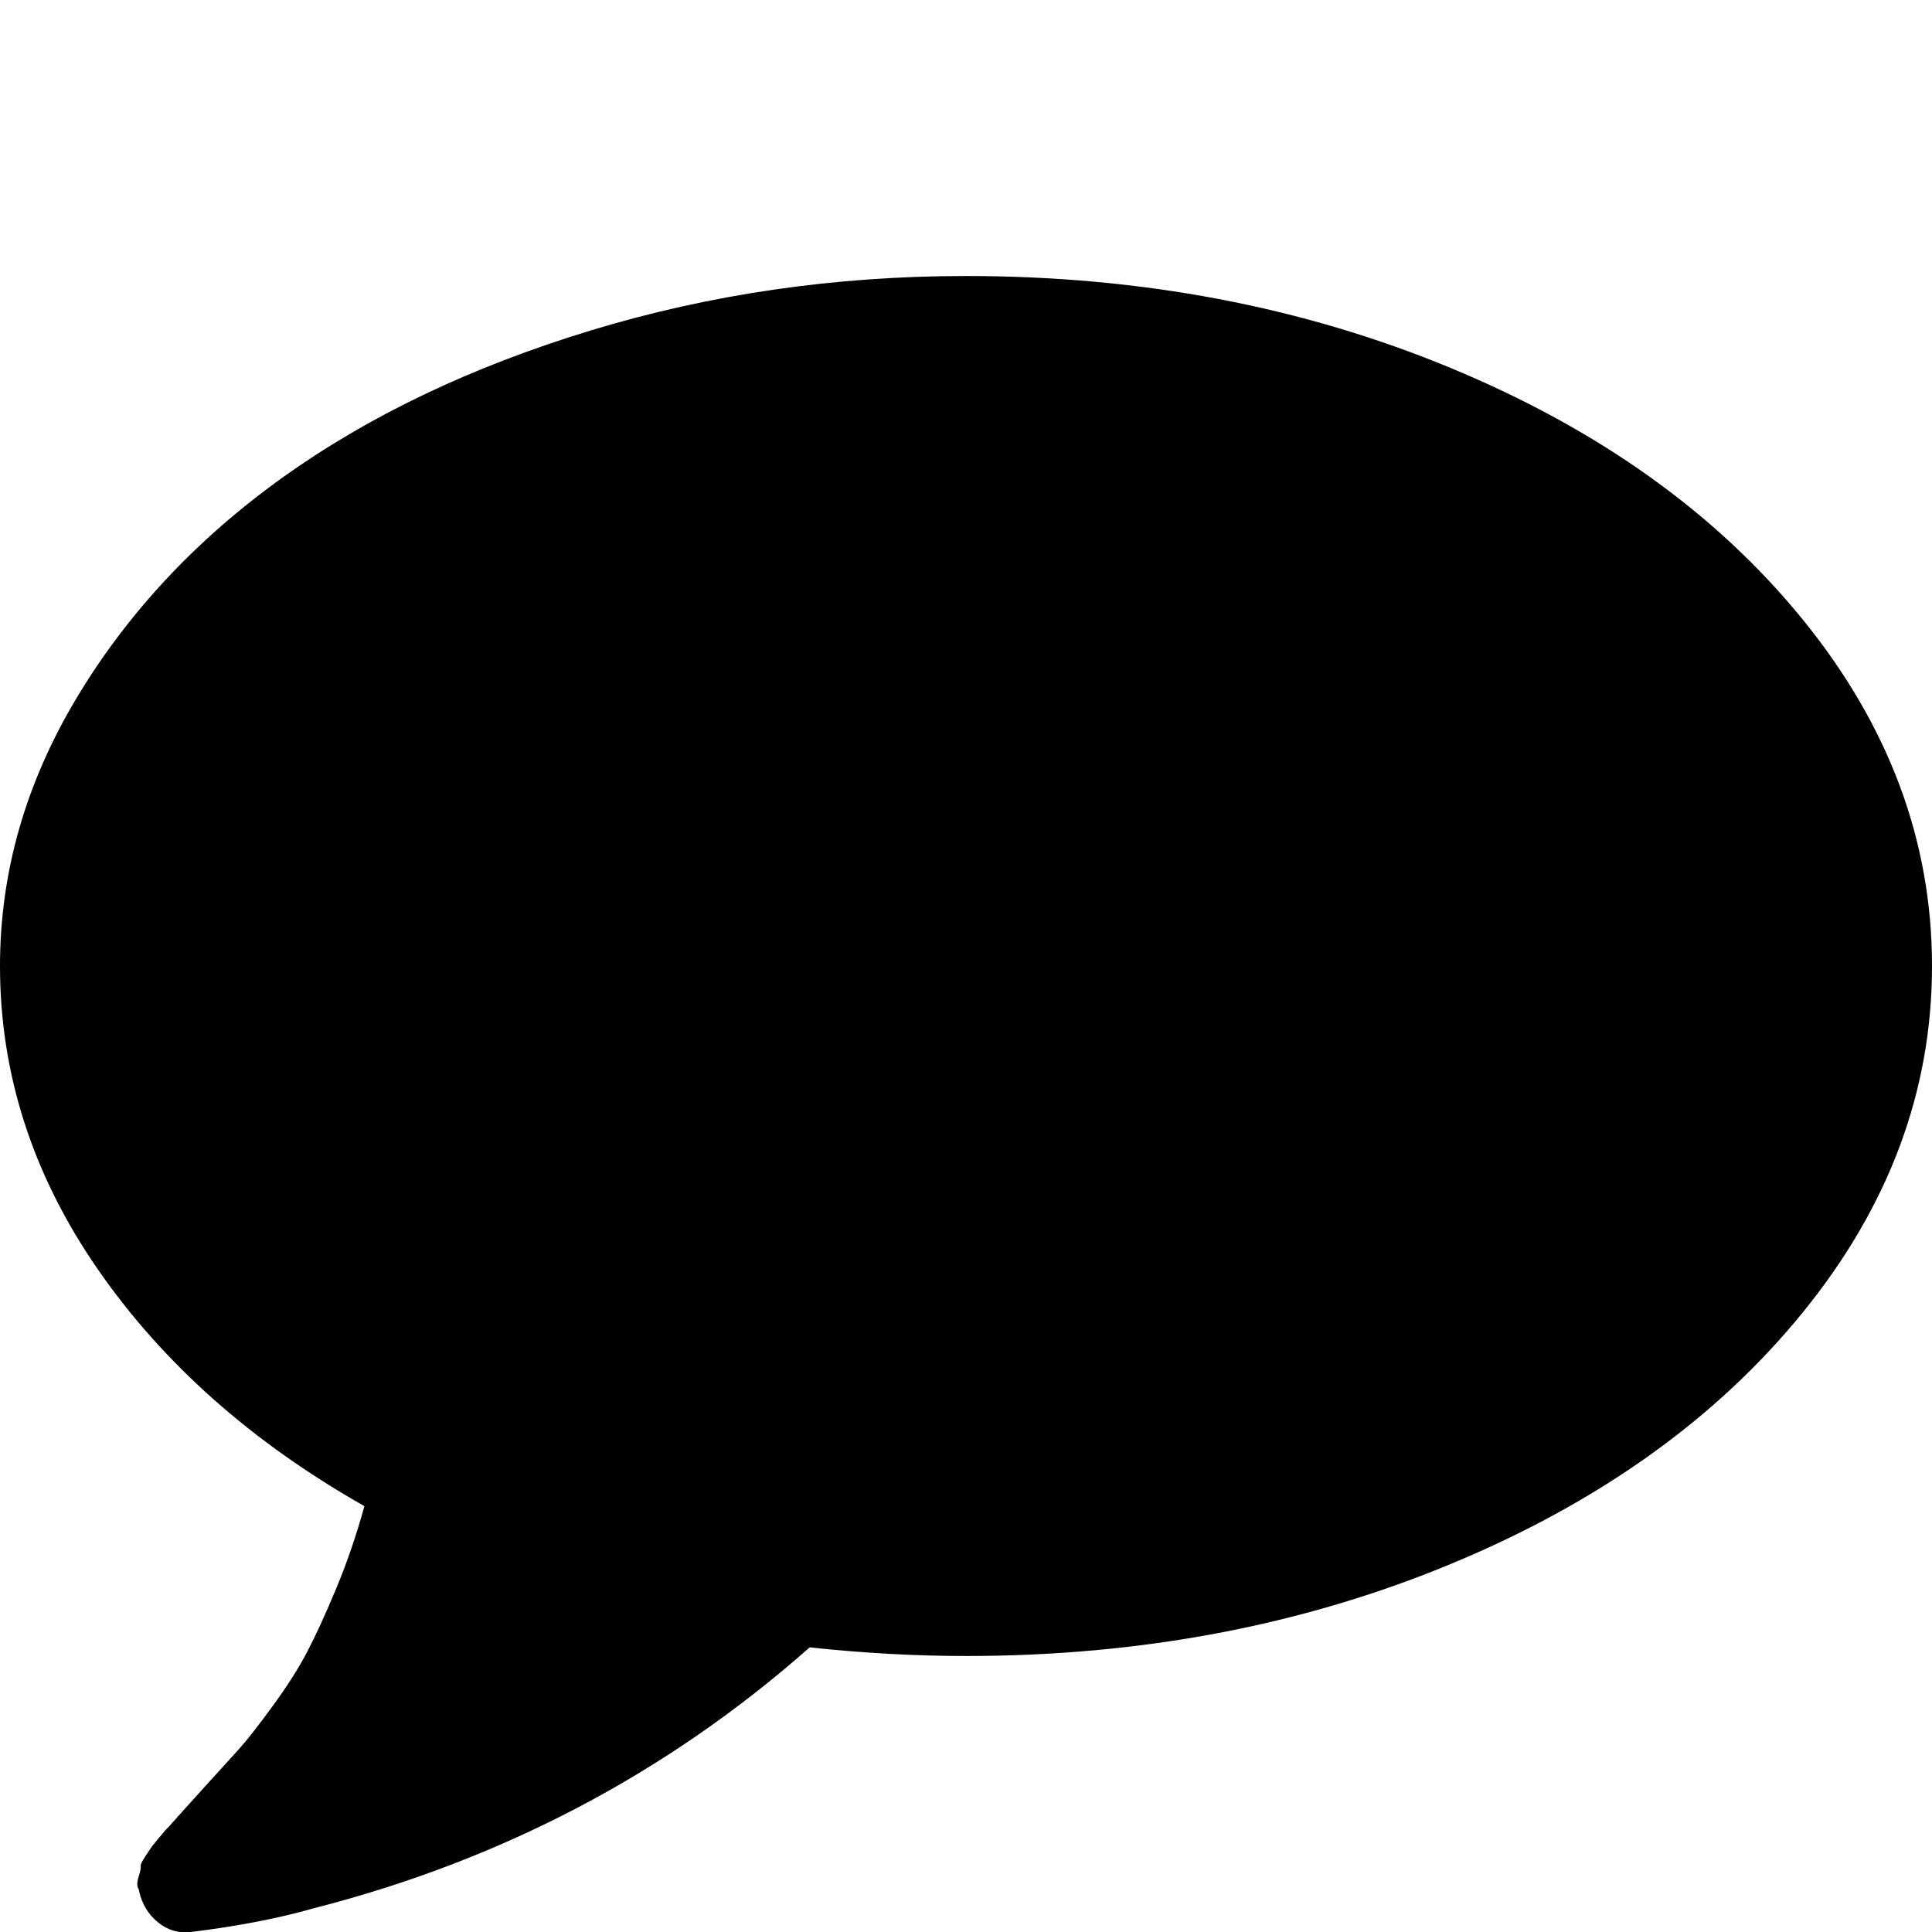
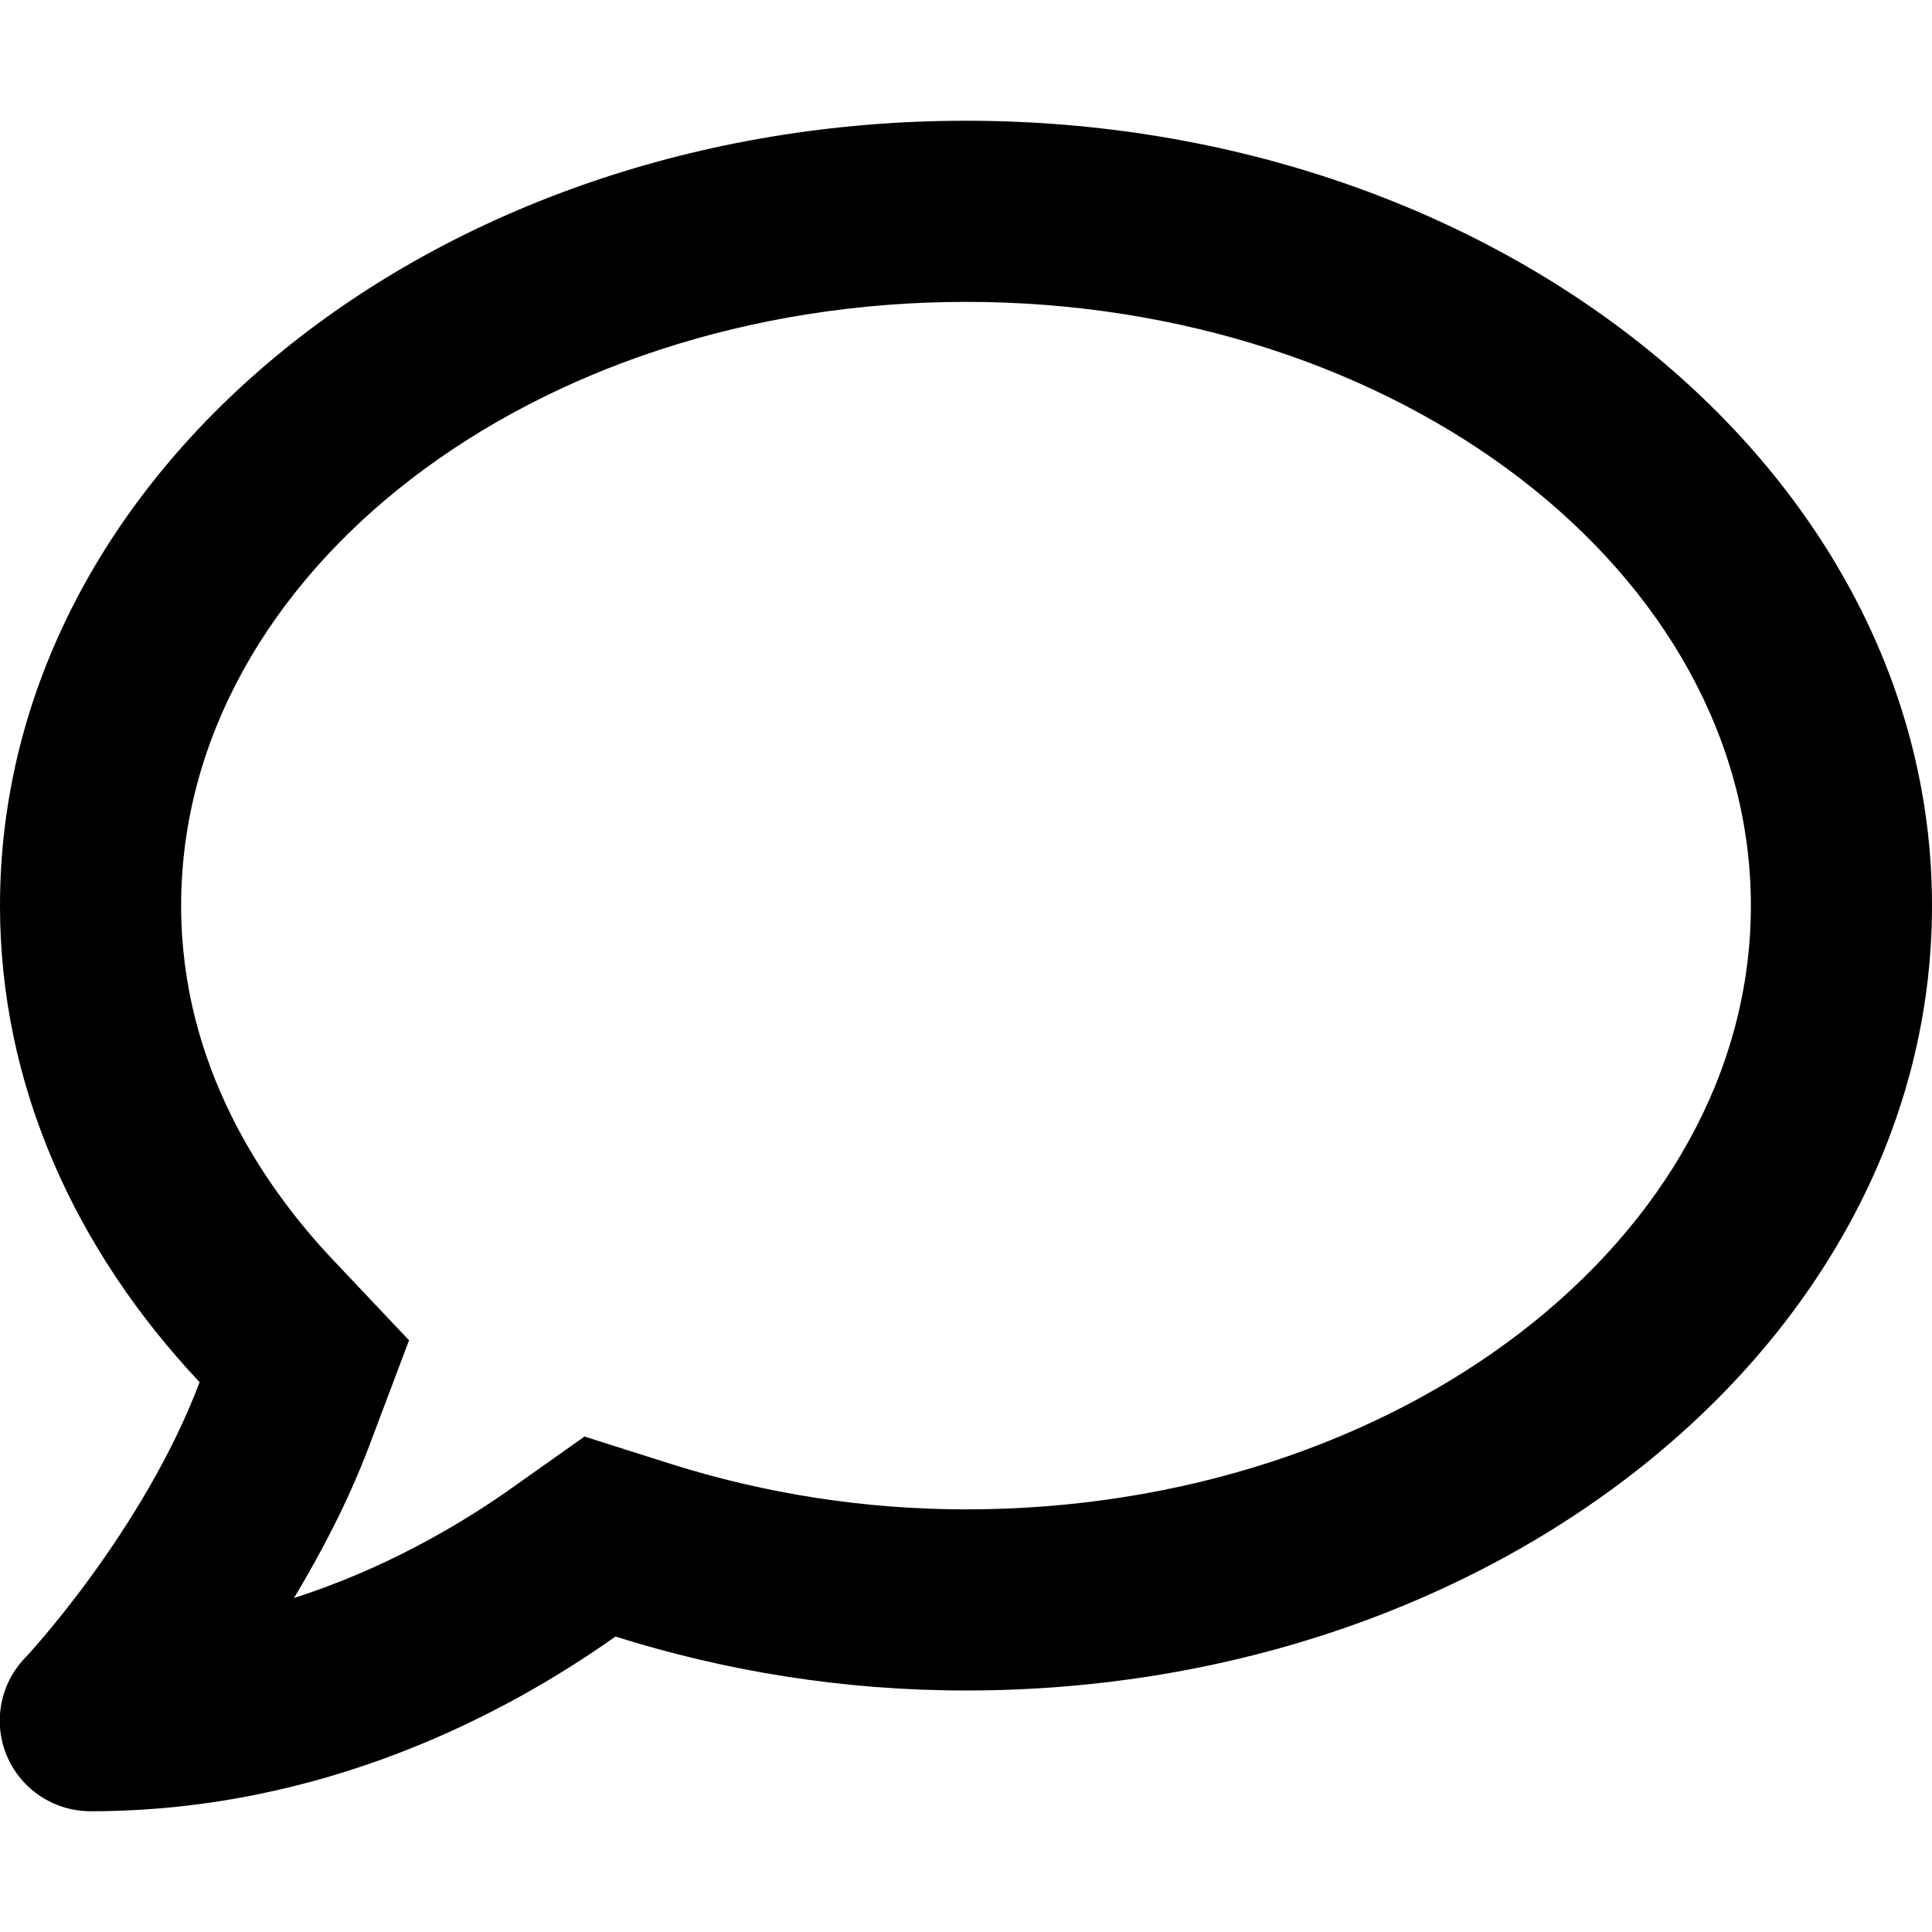
- <svg xmlns="http://www.w3.org/2000/svg" width="100%" height="100%" viewBox="0 0 1792 1792">
-   <path fill="#000" d="M1792 896q0 174-120 321.5t-326 233-450 85.5q-70 0-145-8-198 175-460 242-49 14-114 22-17 2-30.5-9t-17.5-29v-1q-3-4-0.5-12t2-10 4.5-9.5l6-9t7-8.5 8-9q7-8 31-34.5t34.5-38 31-39.5 32.5-51 27-59 26-76q-157-89-247.5-220t-90.5-281q0-130 71-248.5t191-204.5 286-136.5 348-50.5q244 0 450 85.5t326 233 120 321.5z" />
+ <svg xmlns="http://www.w3.org/2000/svg" width="100%" height="100%" viewBox="0 0 512 512">
+   <path fill="currentColor" d="M256 32C114.6 32 0 125.1 0 240 0 287.6 19.9 331.2 52.9 366.3 38 405.7 7 439.1 6.5 439.5-0.1 446.5-1.9 456.7 1.9 465.5S14.4 480 24 480C85.5 480 134 454.3 163.1 433.7 192 442.8 223.2 448 256 448 397.4 448 512 354.9 512 240S397.4 32 256 32zM256 400C229.3 400 202.9 395.9 177.6 387.9L154.9 380.7 135.4 394.5C121.1 404.6 101.5 415.9 77.9 423.5 85.2 411.4 92.3 397.8 97.8 383.3L108.4 355.2 87.8 333.4C69.7 314.1 48 282.2 48 240 48 151.8 141.3 80 256 80S464 151.8 464 240 370.7 400 256 400z" />
</svg>
